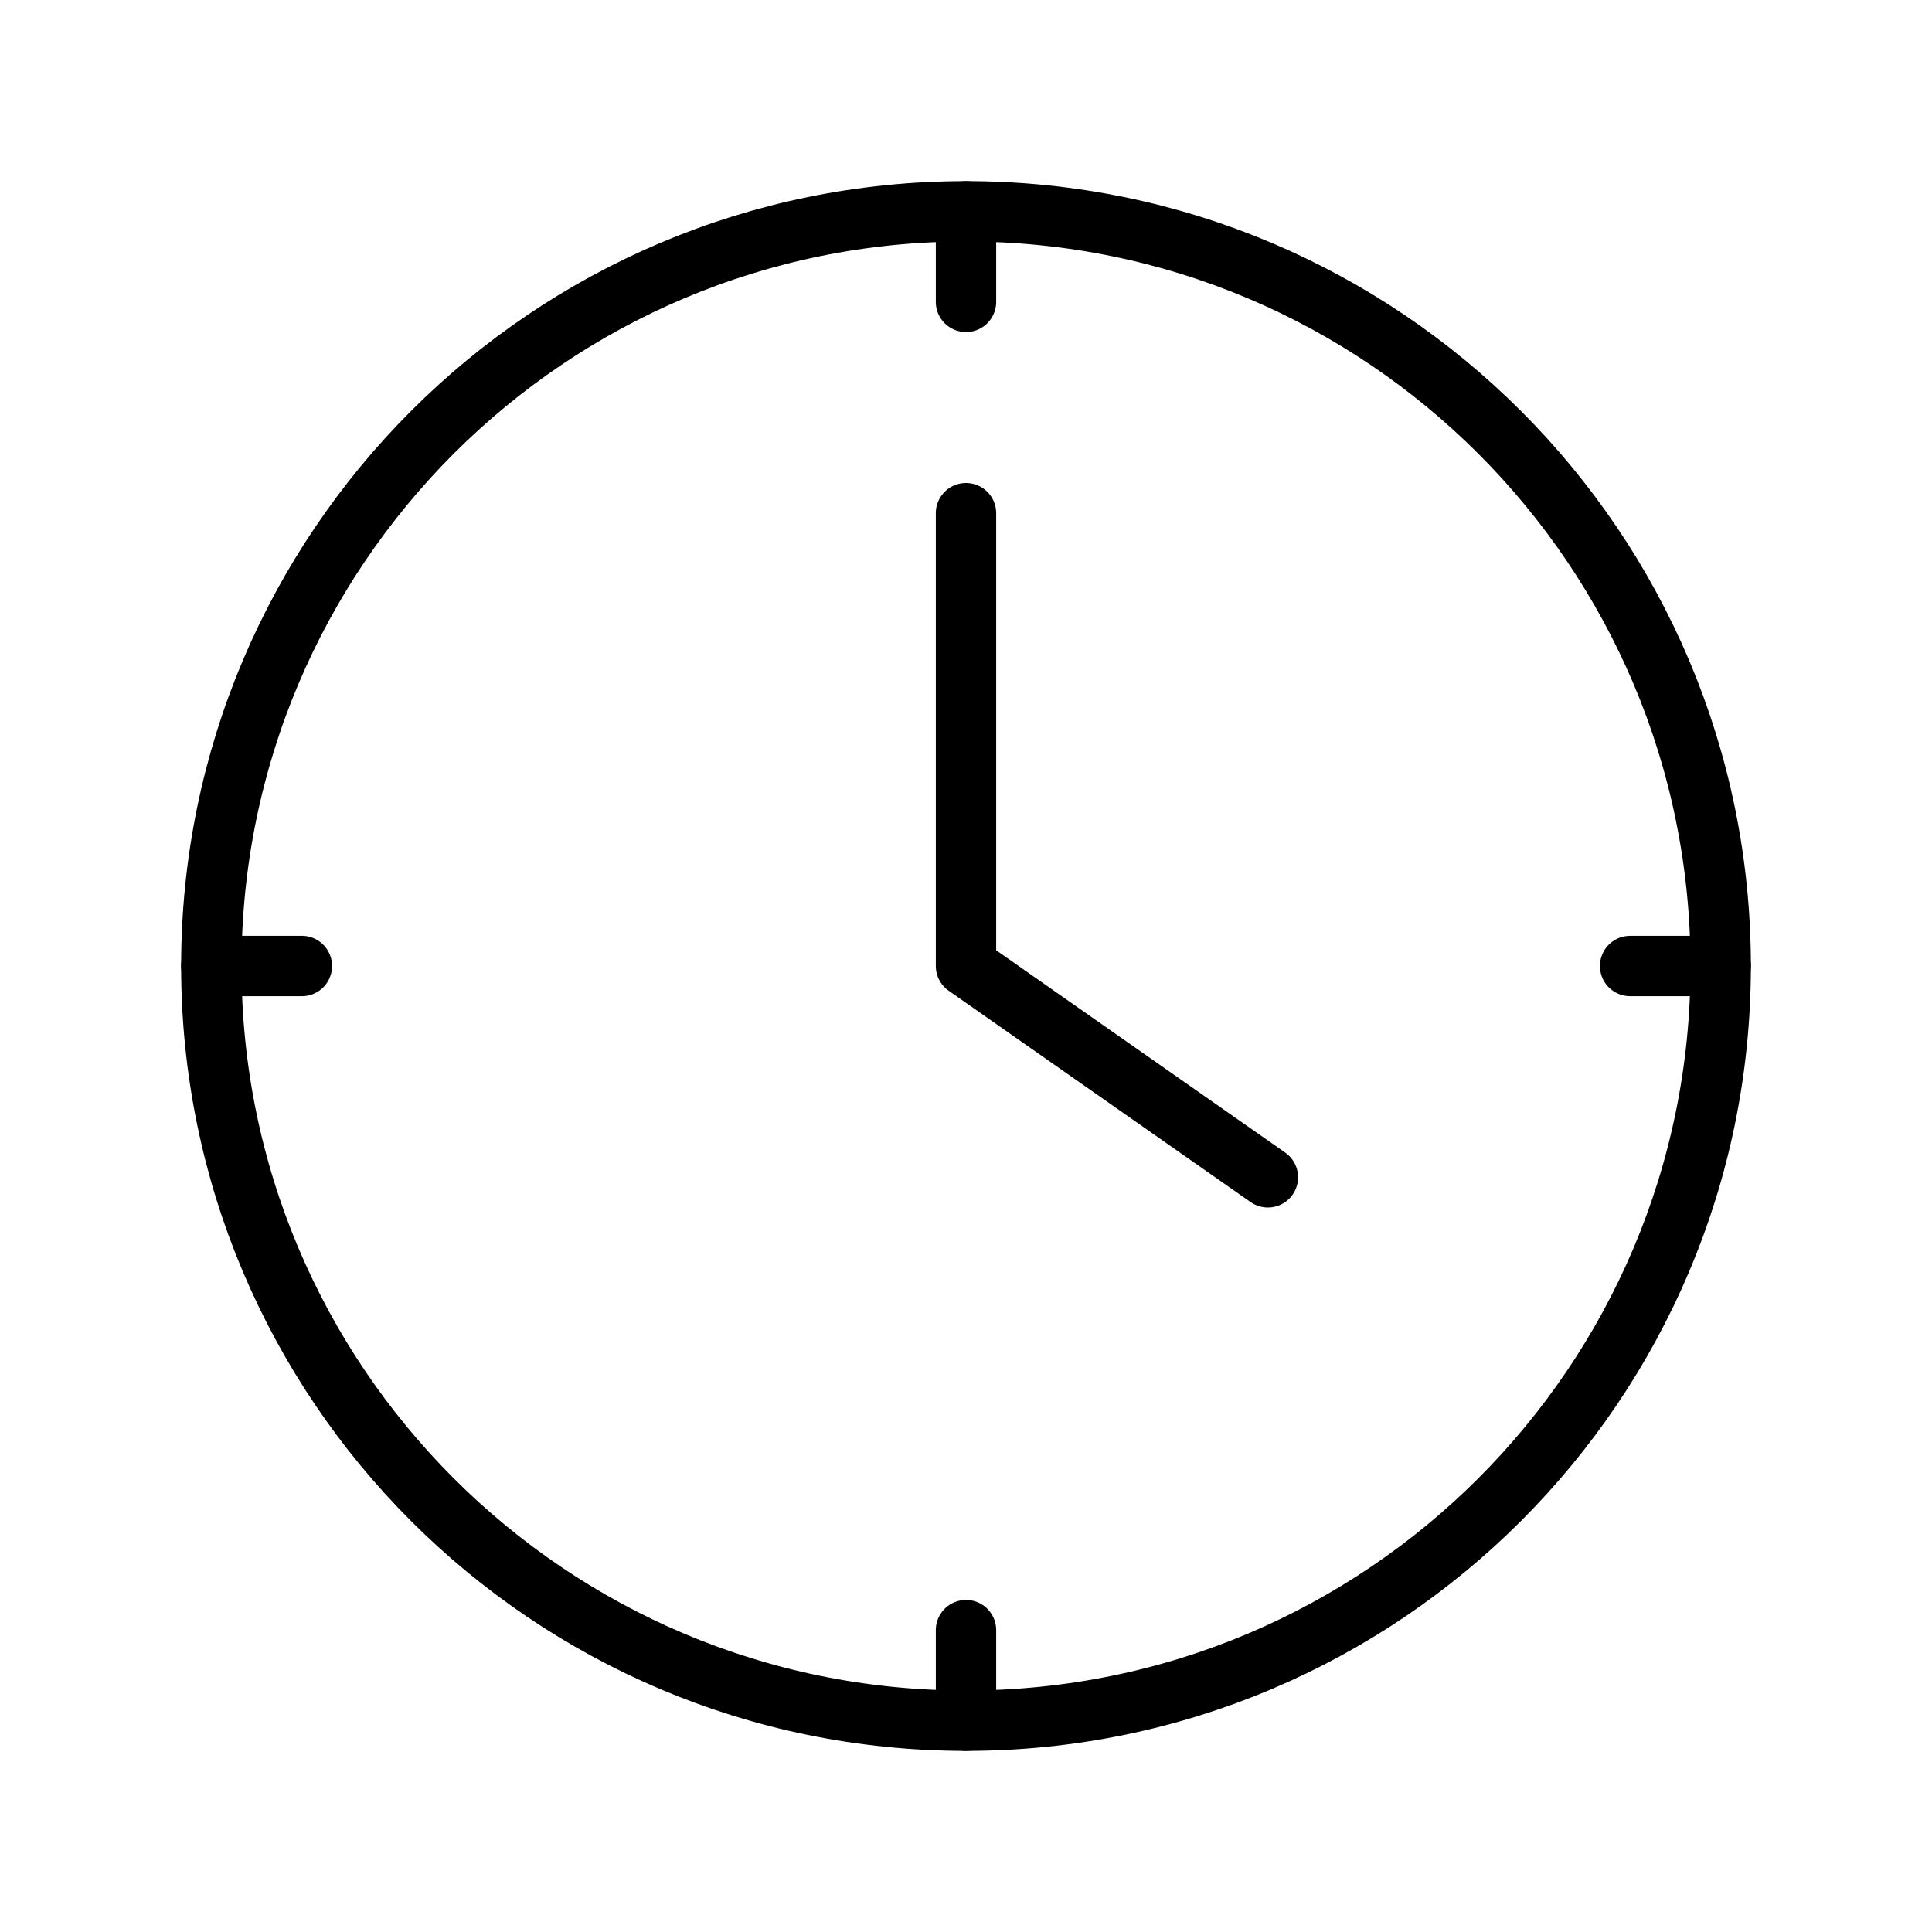
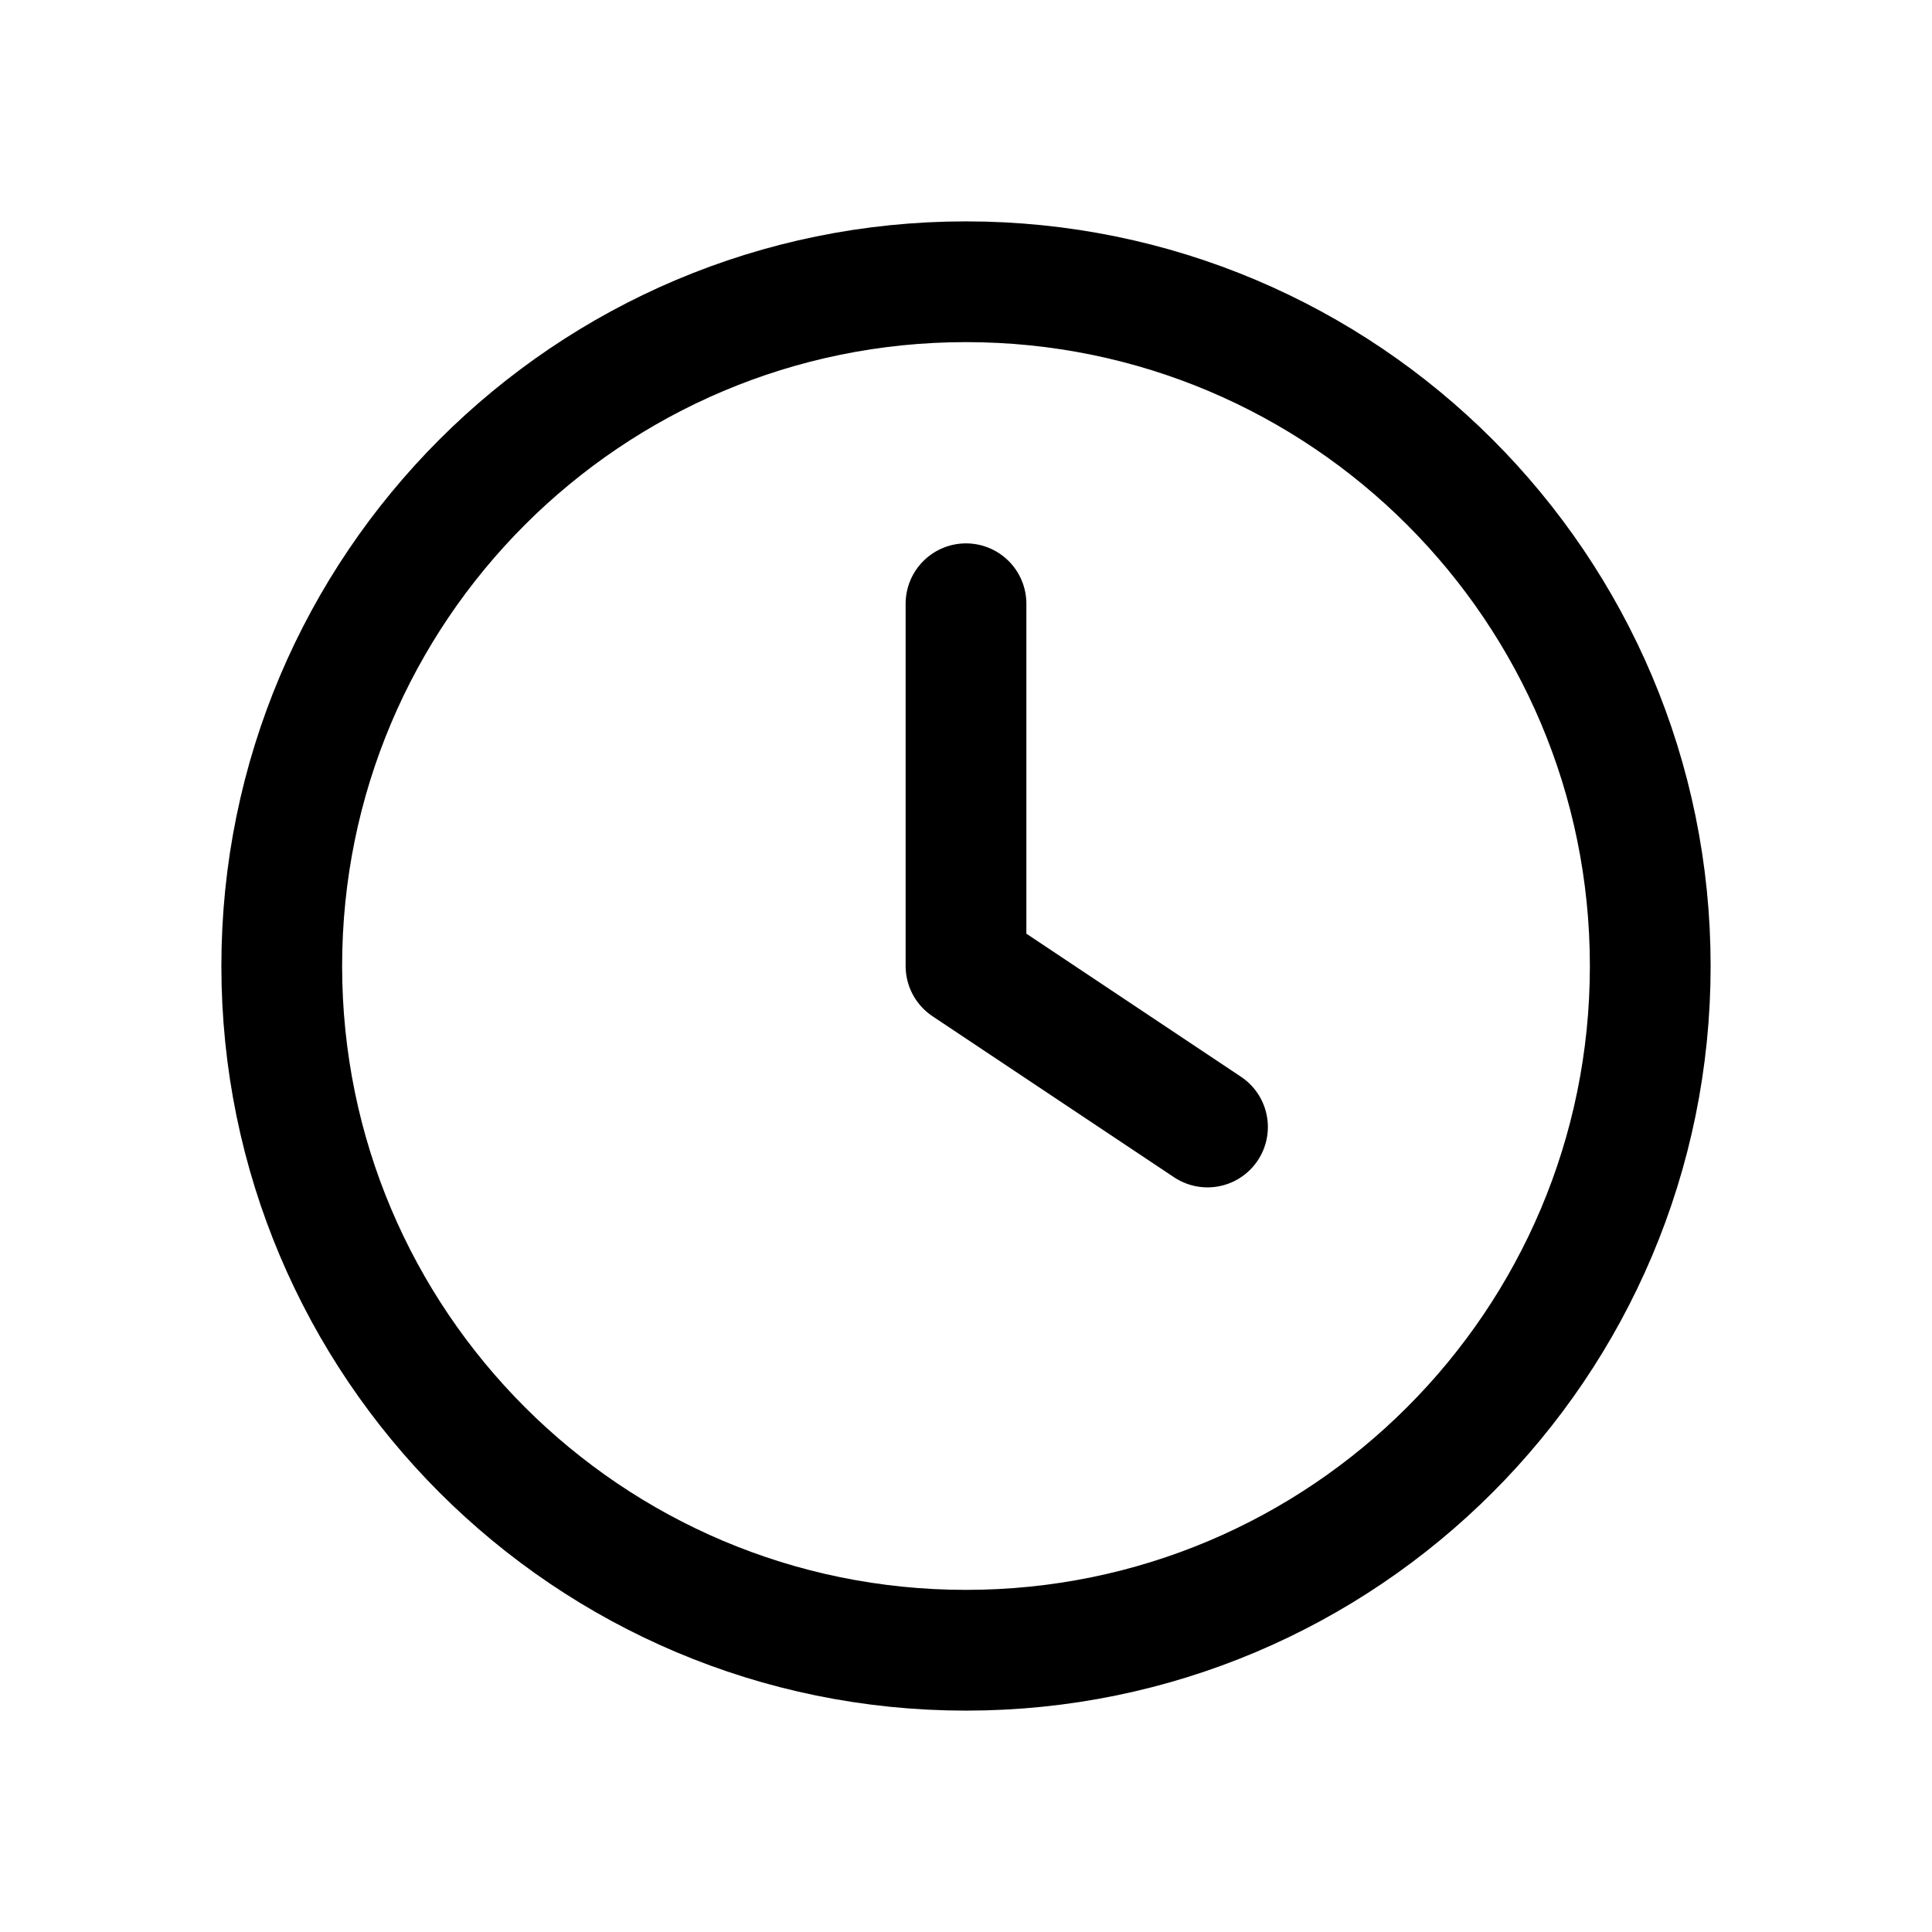
- <svg xmlns="http://www.w3.org/2000/svg" class="iconsvg iconsvg-timezone" width="128" height="128" viewBox="0 0 512 512" fill="none" stroke="black" stroke-width="16" stroke-linecap="round" stroke-linejoin="round">
-   <circle cx="256" cy="256" r="200" />
-   <path d="M256 136v120l80 56" />
-   <path d="M256 56v24M256 432v24M56 256h24M432 256h24" />
+ <svg xmlns="http://www.w3.org/2000/svg" viewBox="0 0 24 24" fill="none" stroke="#000" stroke-width="1.5" stroke-linecap="round" stroke-linejoin="round">
+   <circle cx="12" cy="12" r="8.5" />
+   <path d="M12 7.5V12l3 2" />
</svg>
